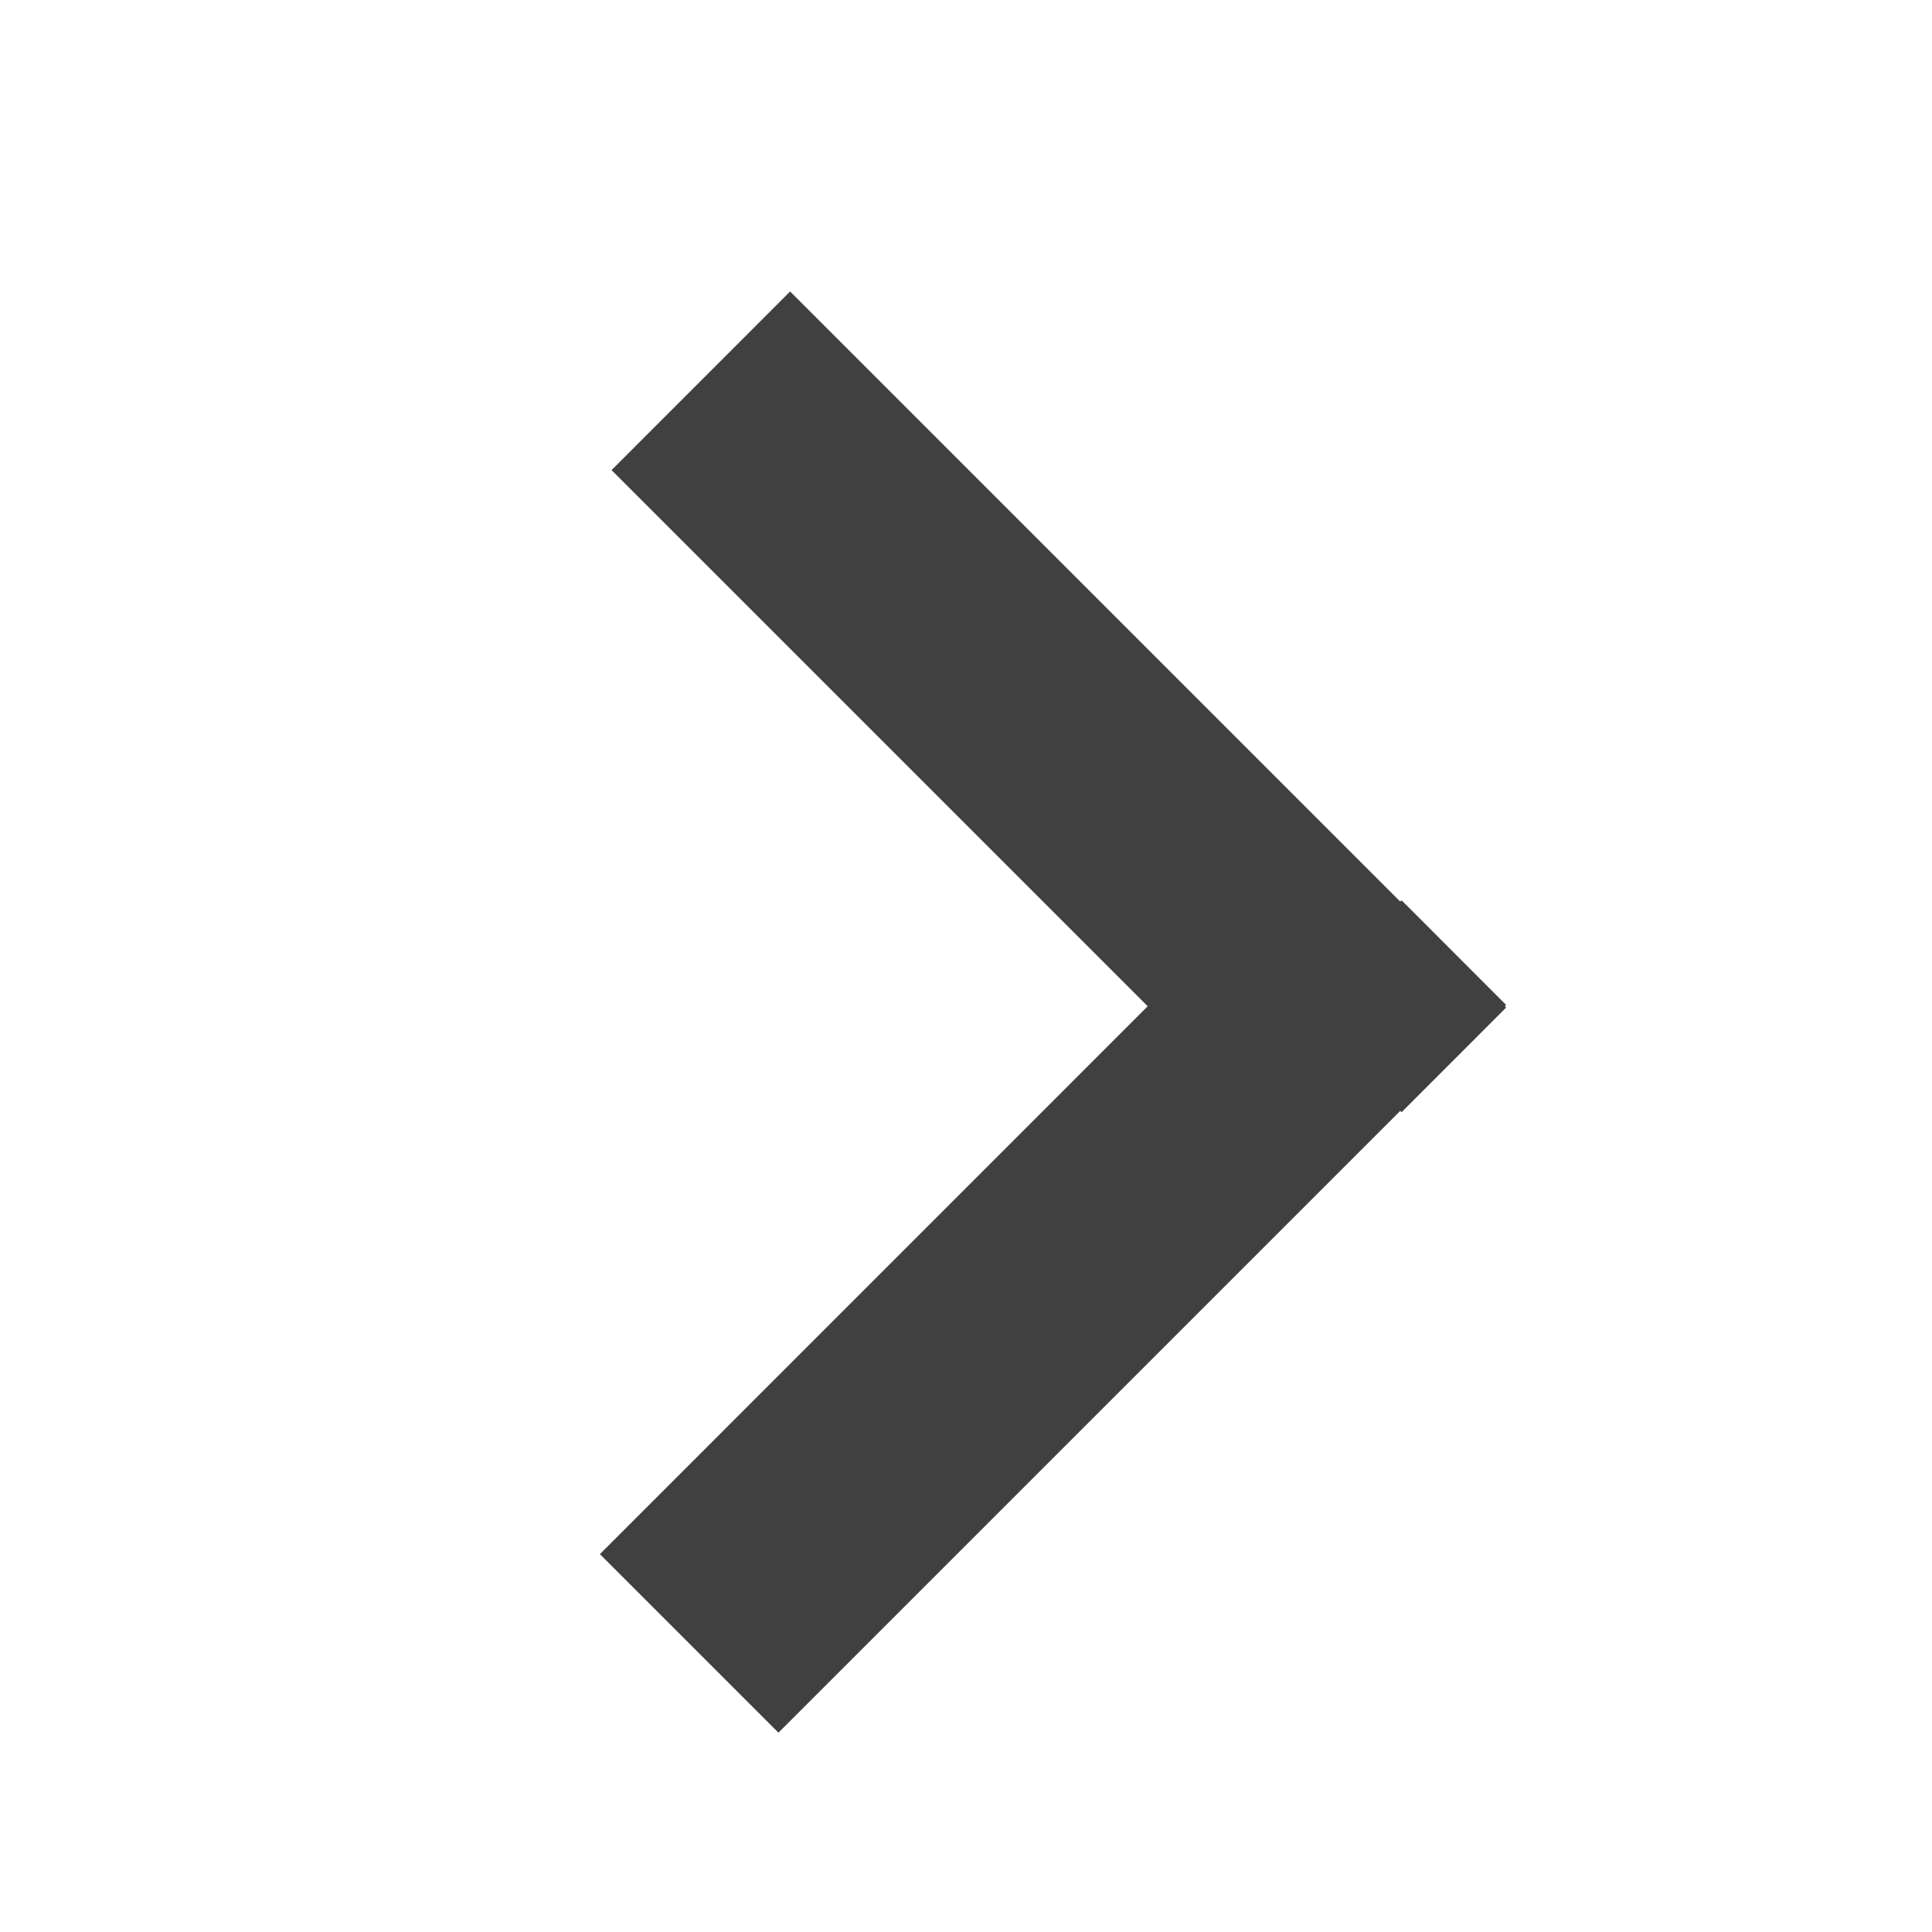
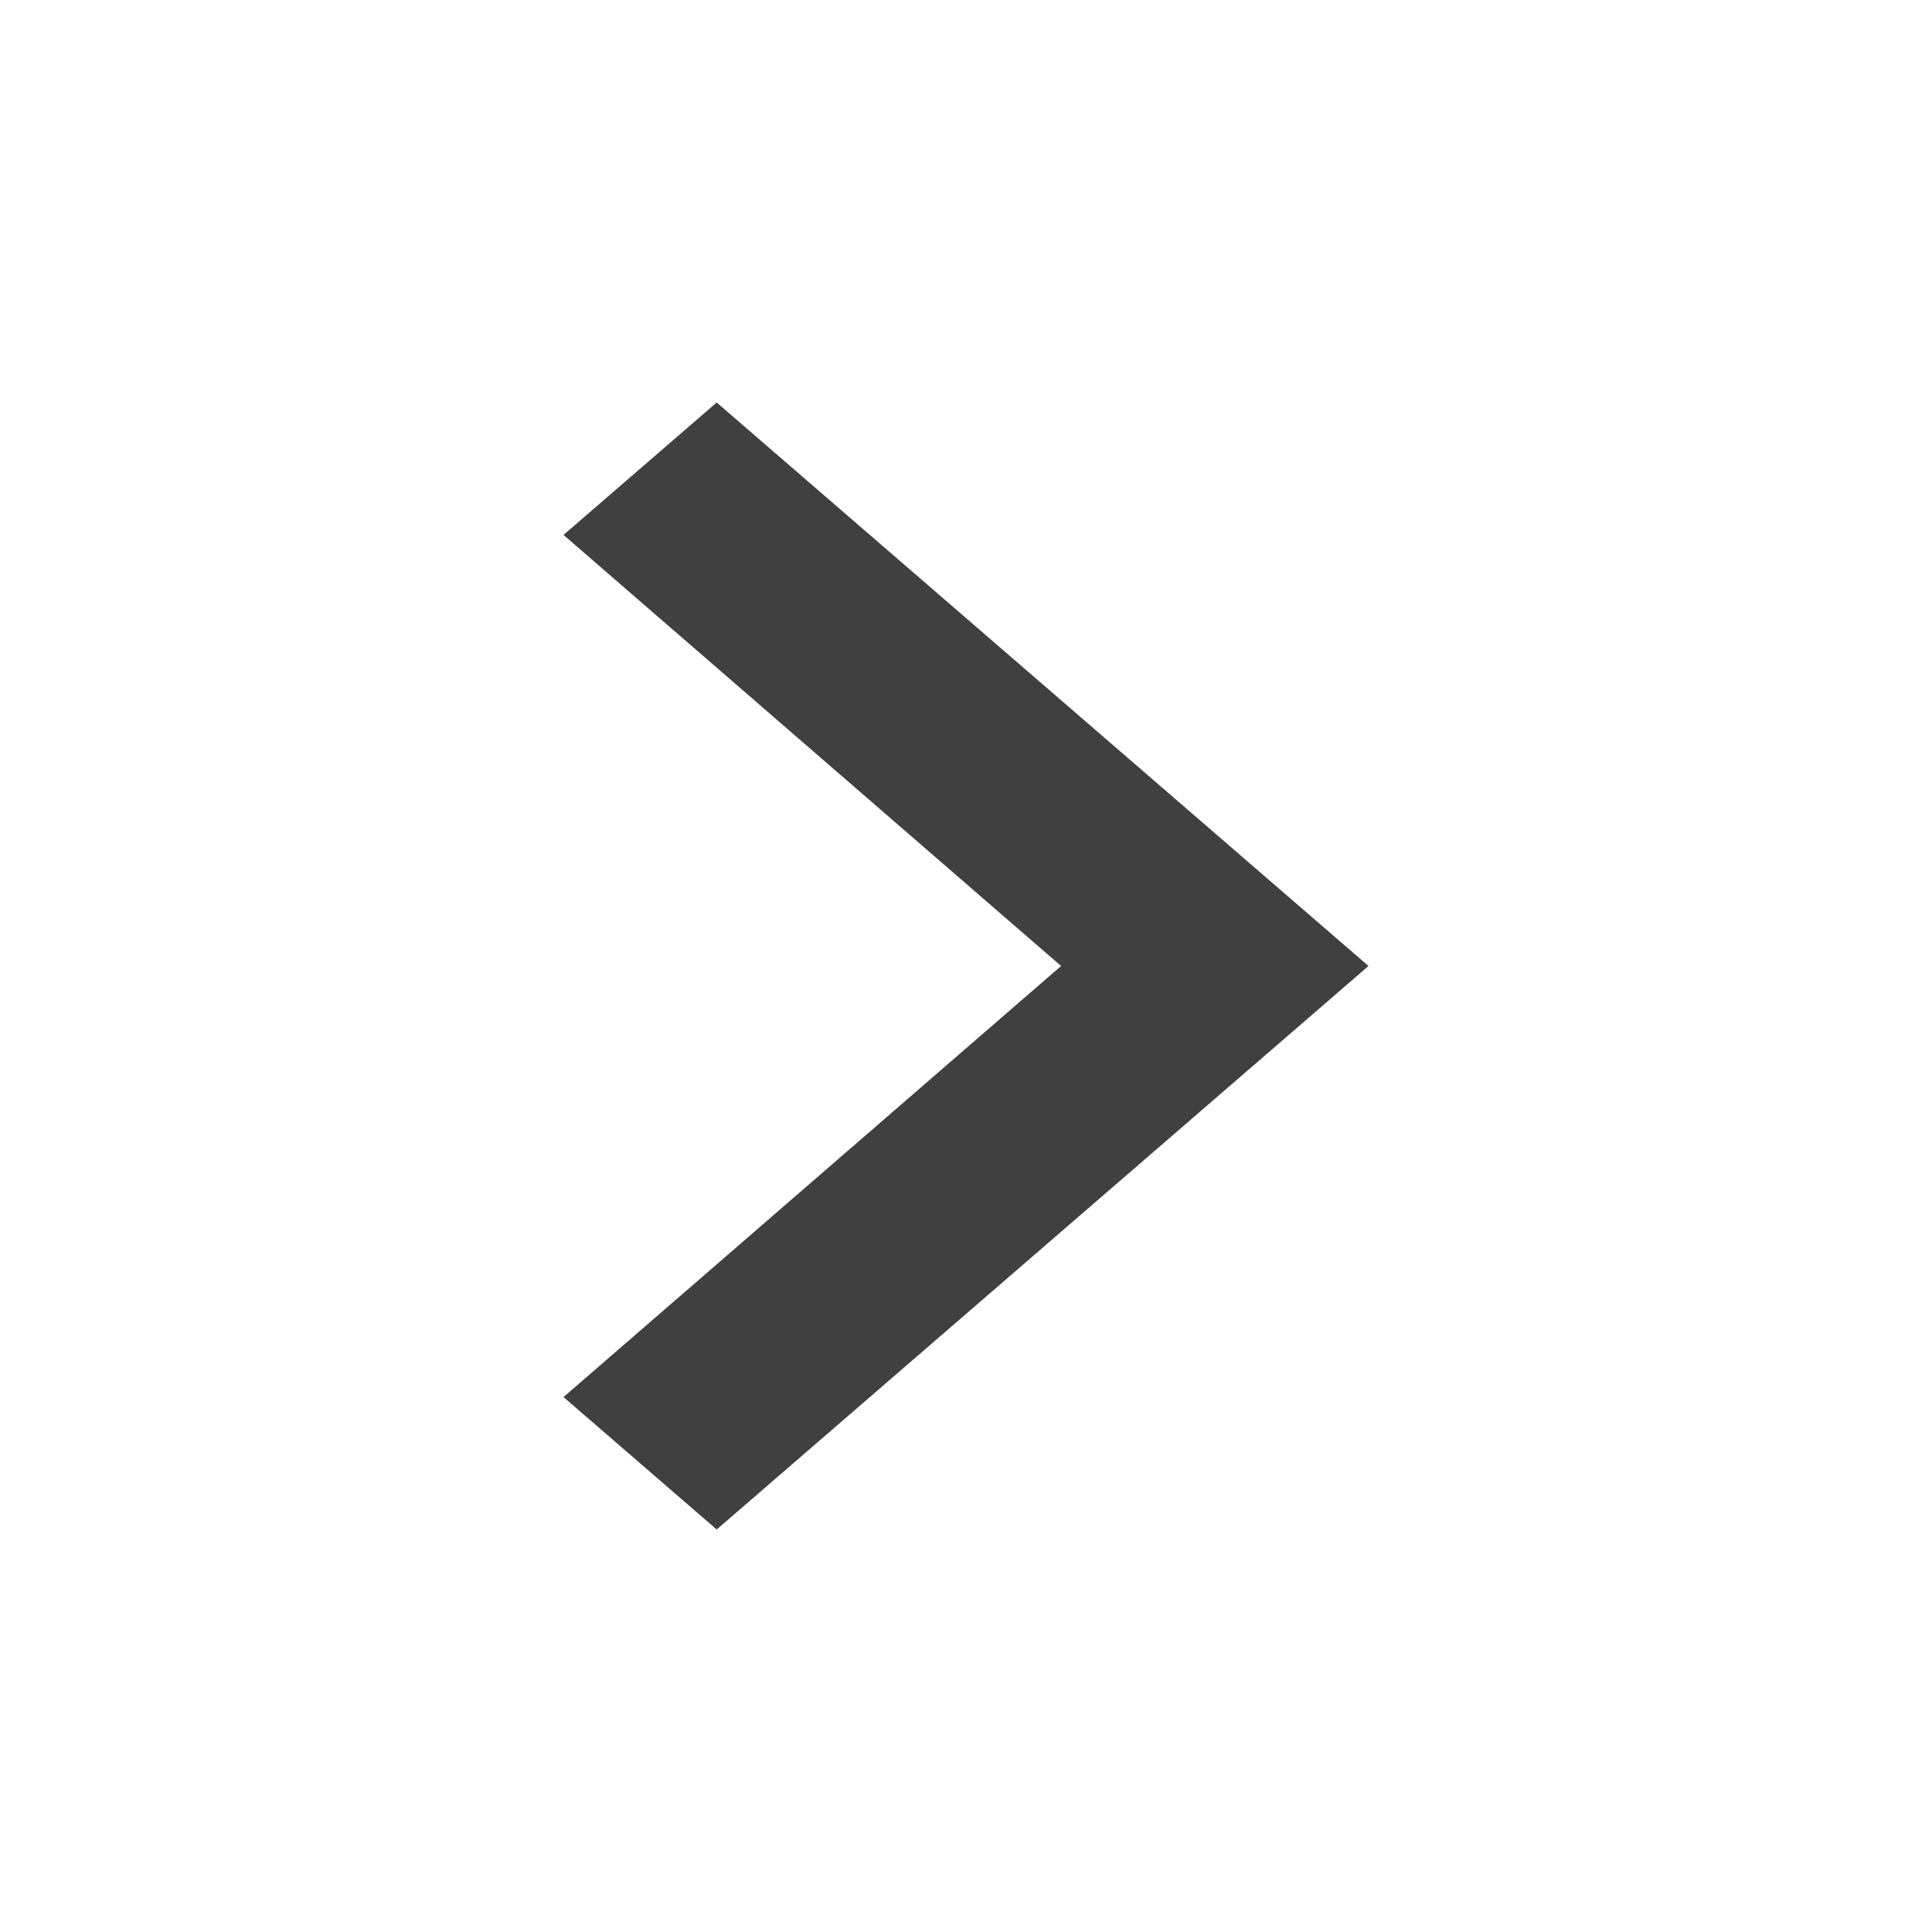
<svg xmlns="http://www.w3.org/2000/svg" width="24px" height="24px" viewBox="0 0 24 24" version="1.1">
  <g id="Icons" stroke="none" stroke-width="1" fill="none" fill-rule="evenodd">
    <g id="icon/actions_arrow_right" fill="#404040">
-       <polygon id="actions-arrow-right" points="7.597 5.84 9.815 3.621 17.394 11.2 17.411 11.184 18.71 12.484 18.694 12.5 18.71 12.516 17.411 13.816 17.394 13.8 9.67 21.524 7.452 19.306 14.257 12.5" />
+       <polygon id="ActionsArrowRight" points="8.903 5 7 6.645 13.181 12 7 17.355 8.903 19 17 12" />
    </g>
  </g>
</svg>
